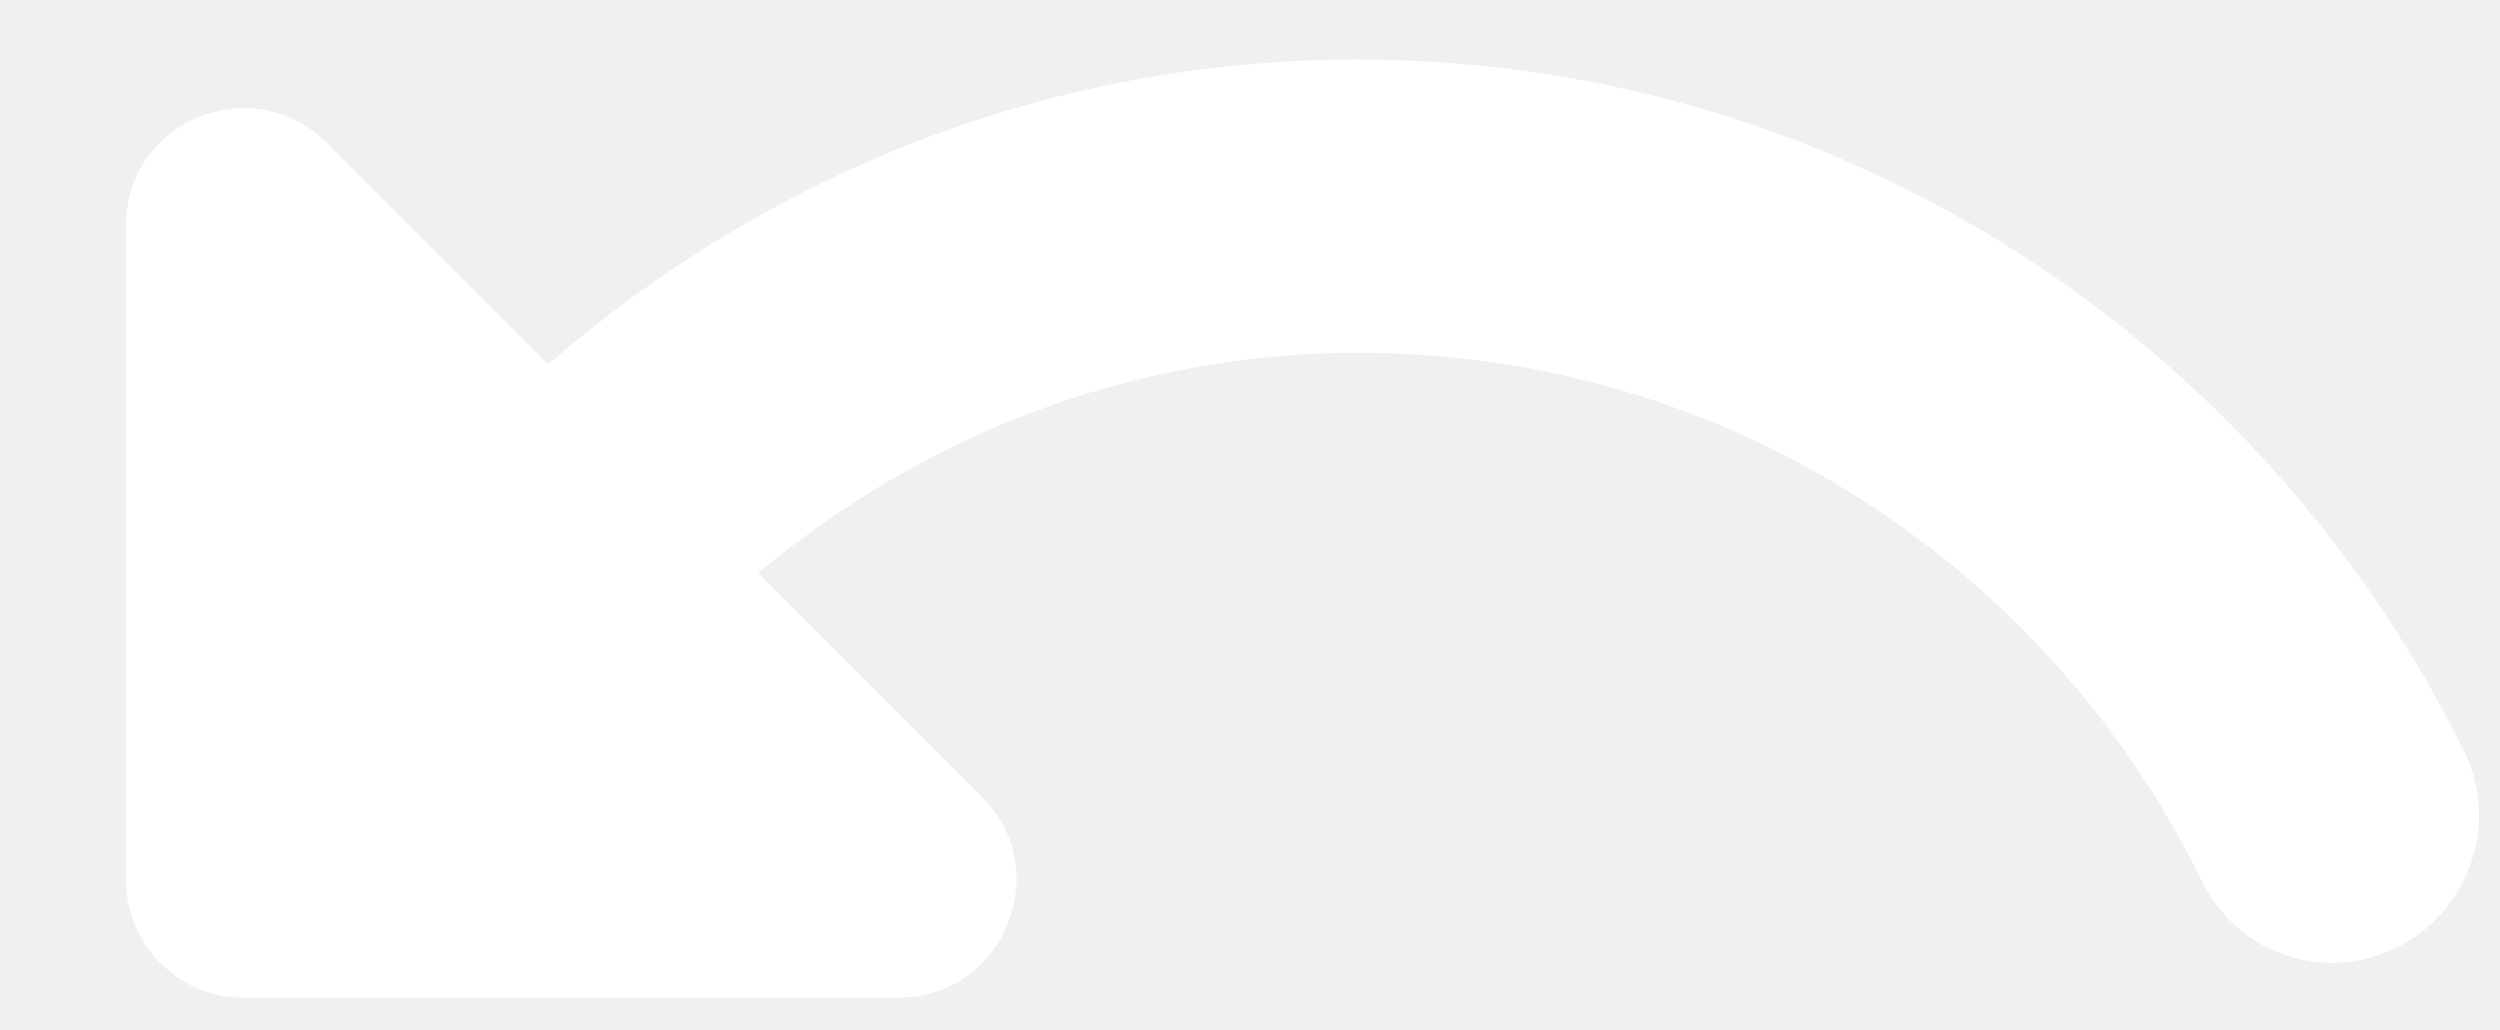
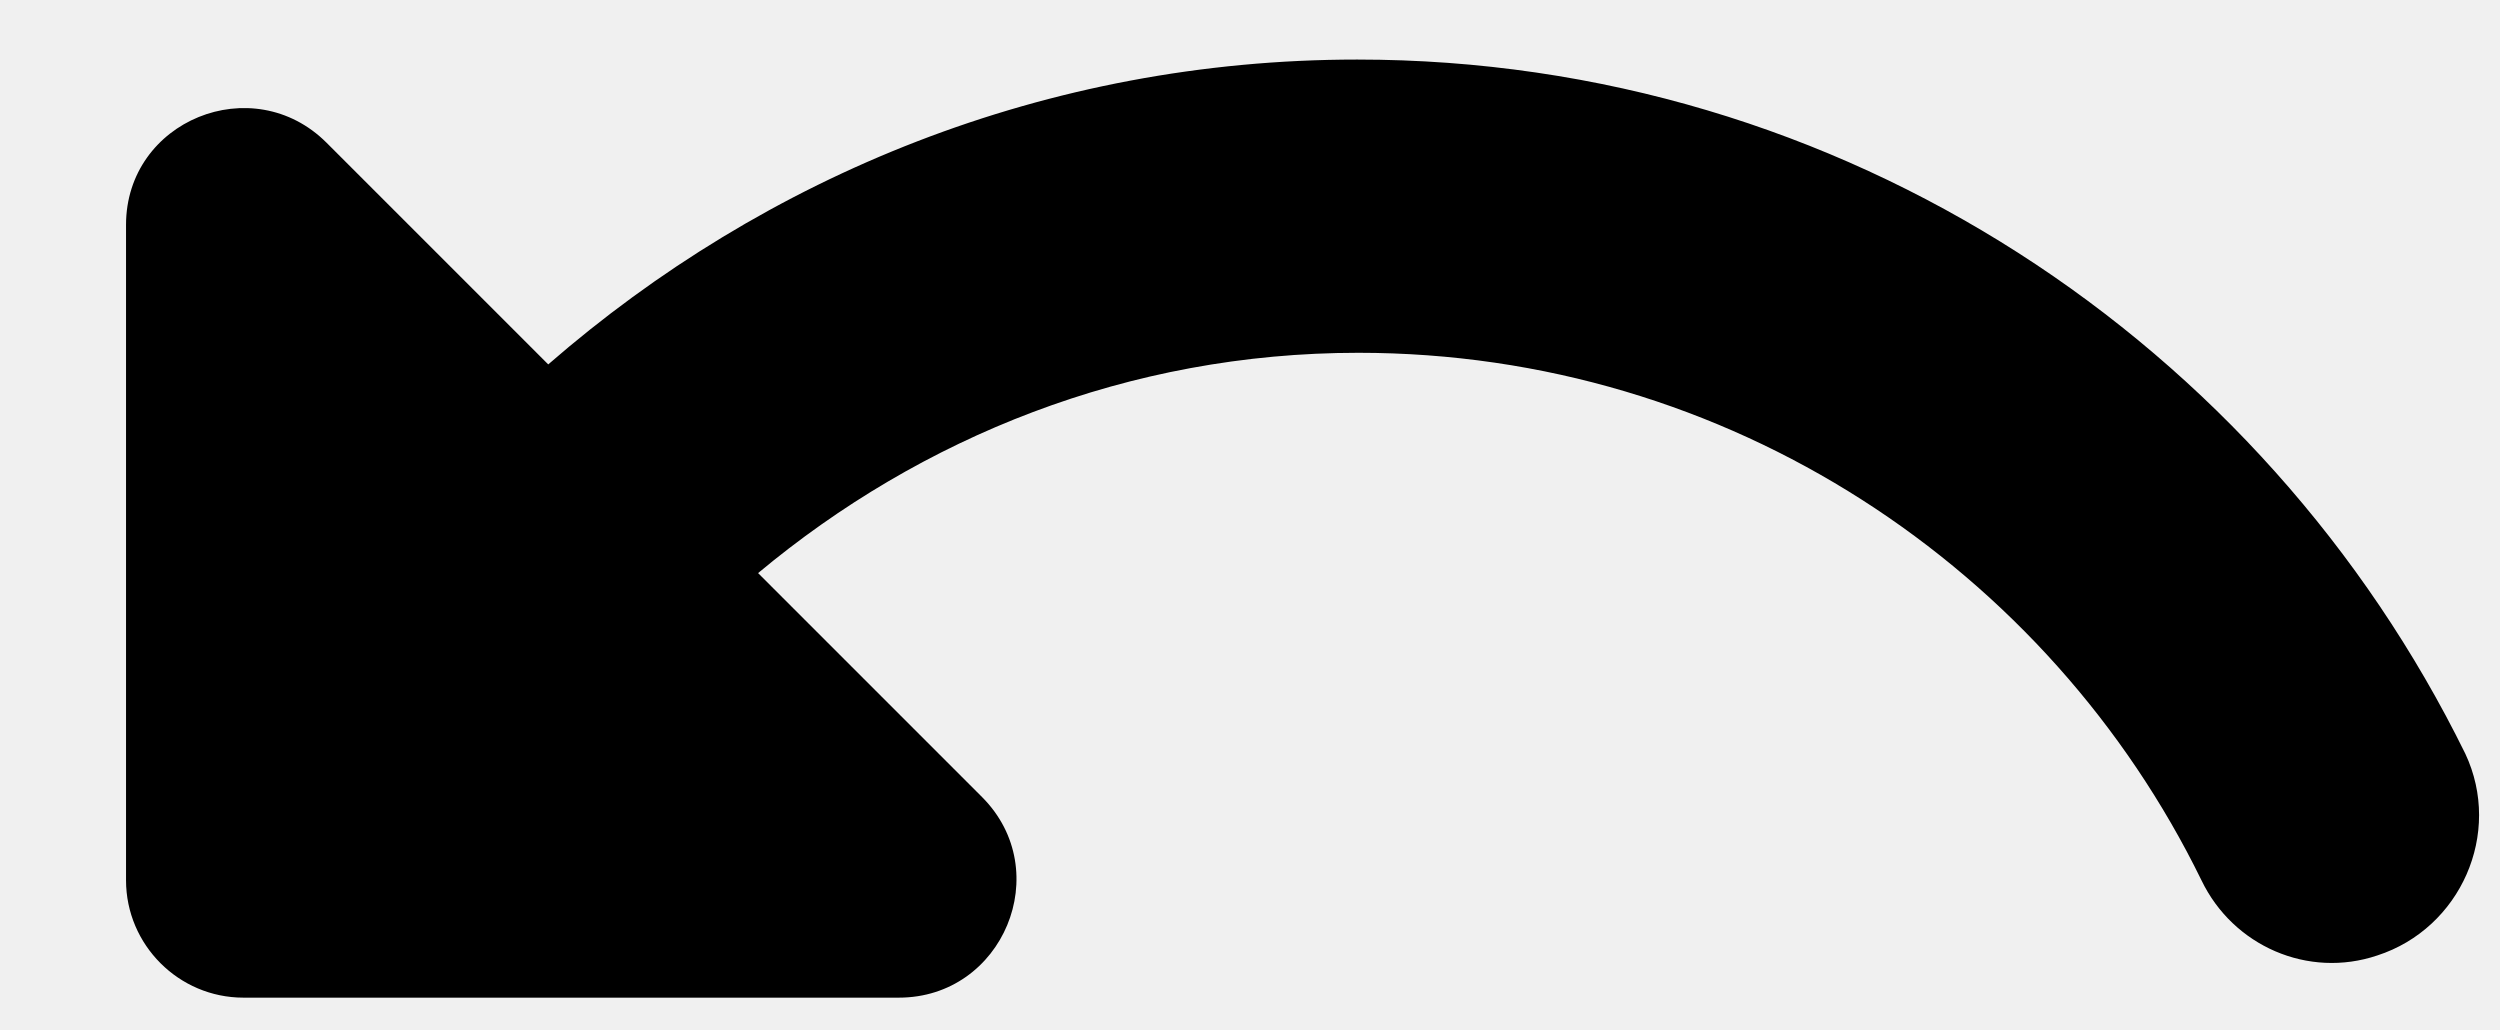
<svg xmlns="http://www.w3.org/2000/svg" width="17" height="7" viewBox="0 0 17 7" fill="none">
-   <path d="M9.229 0.405C7.116 0.405 5.203 1.195 3.728 2.478L2.221 0.971C1.719 0.469 0.857 0.82 0.857 1.529V5.986C0.857 6.425 1.216 6.784 1.655 6.784H6.112C6.821 6.784 7.18 5.923 6.678 5.42L5.155 3.897C6.263 2.973 7.674 2.399 9.237 2.399C11.757 2.399 13.933 3.866 14.97 5.986C15.185 6.433 15.695 6.656 16.166 6.497C16.732 6.313 17.019 5.667 16.764 5.125C15.392 2.335 12.538 0.405 9.229 0.405Z" fill="white" />
+   <path d="M9.229 0.405C7.116 0.405 5.203 1.195 3.728 2.478L2.221 0.971C1.719 0.469 0.857 0.82 0.857 1.529V5.986C0.857 6.425 1.216 6.784 1.655 6.784H6.112C6.821 6.784 7.18 5.923 6.678 5.42L5.155 3.897C6.263 2.973 7.674 2.399 9.237 2.399C11.757 2.399 13.933 3.866 14.97 5.986C15.185 6.433 15.695 6.656 16.166 6.497C16.732 6.313 17.019 5.667 16.764 5.125C15.392 2.335 12.538 0.405 9.229 0.405Z" fill="black" />
</svg>
